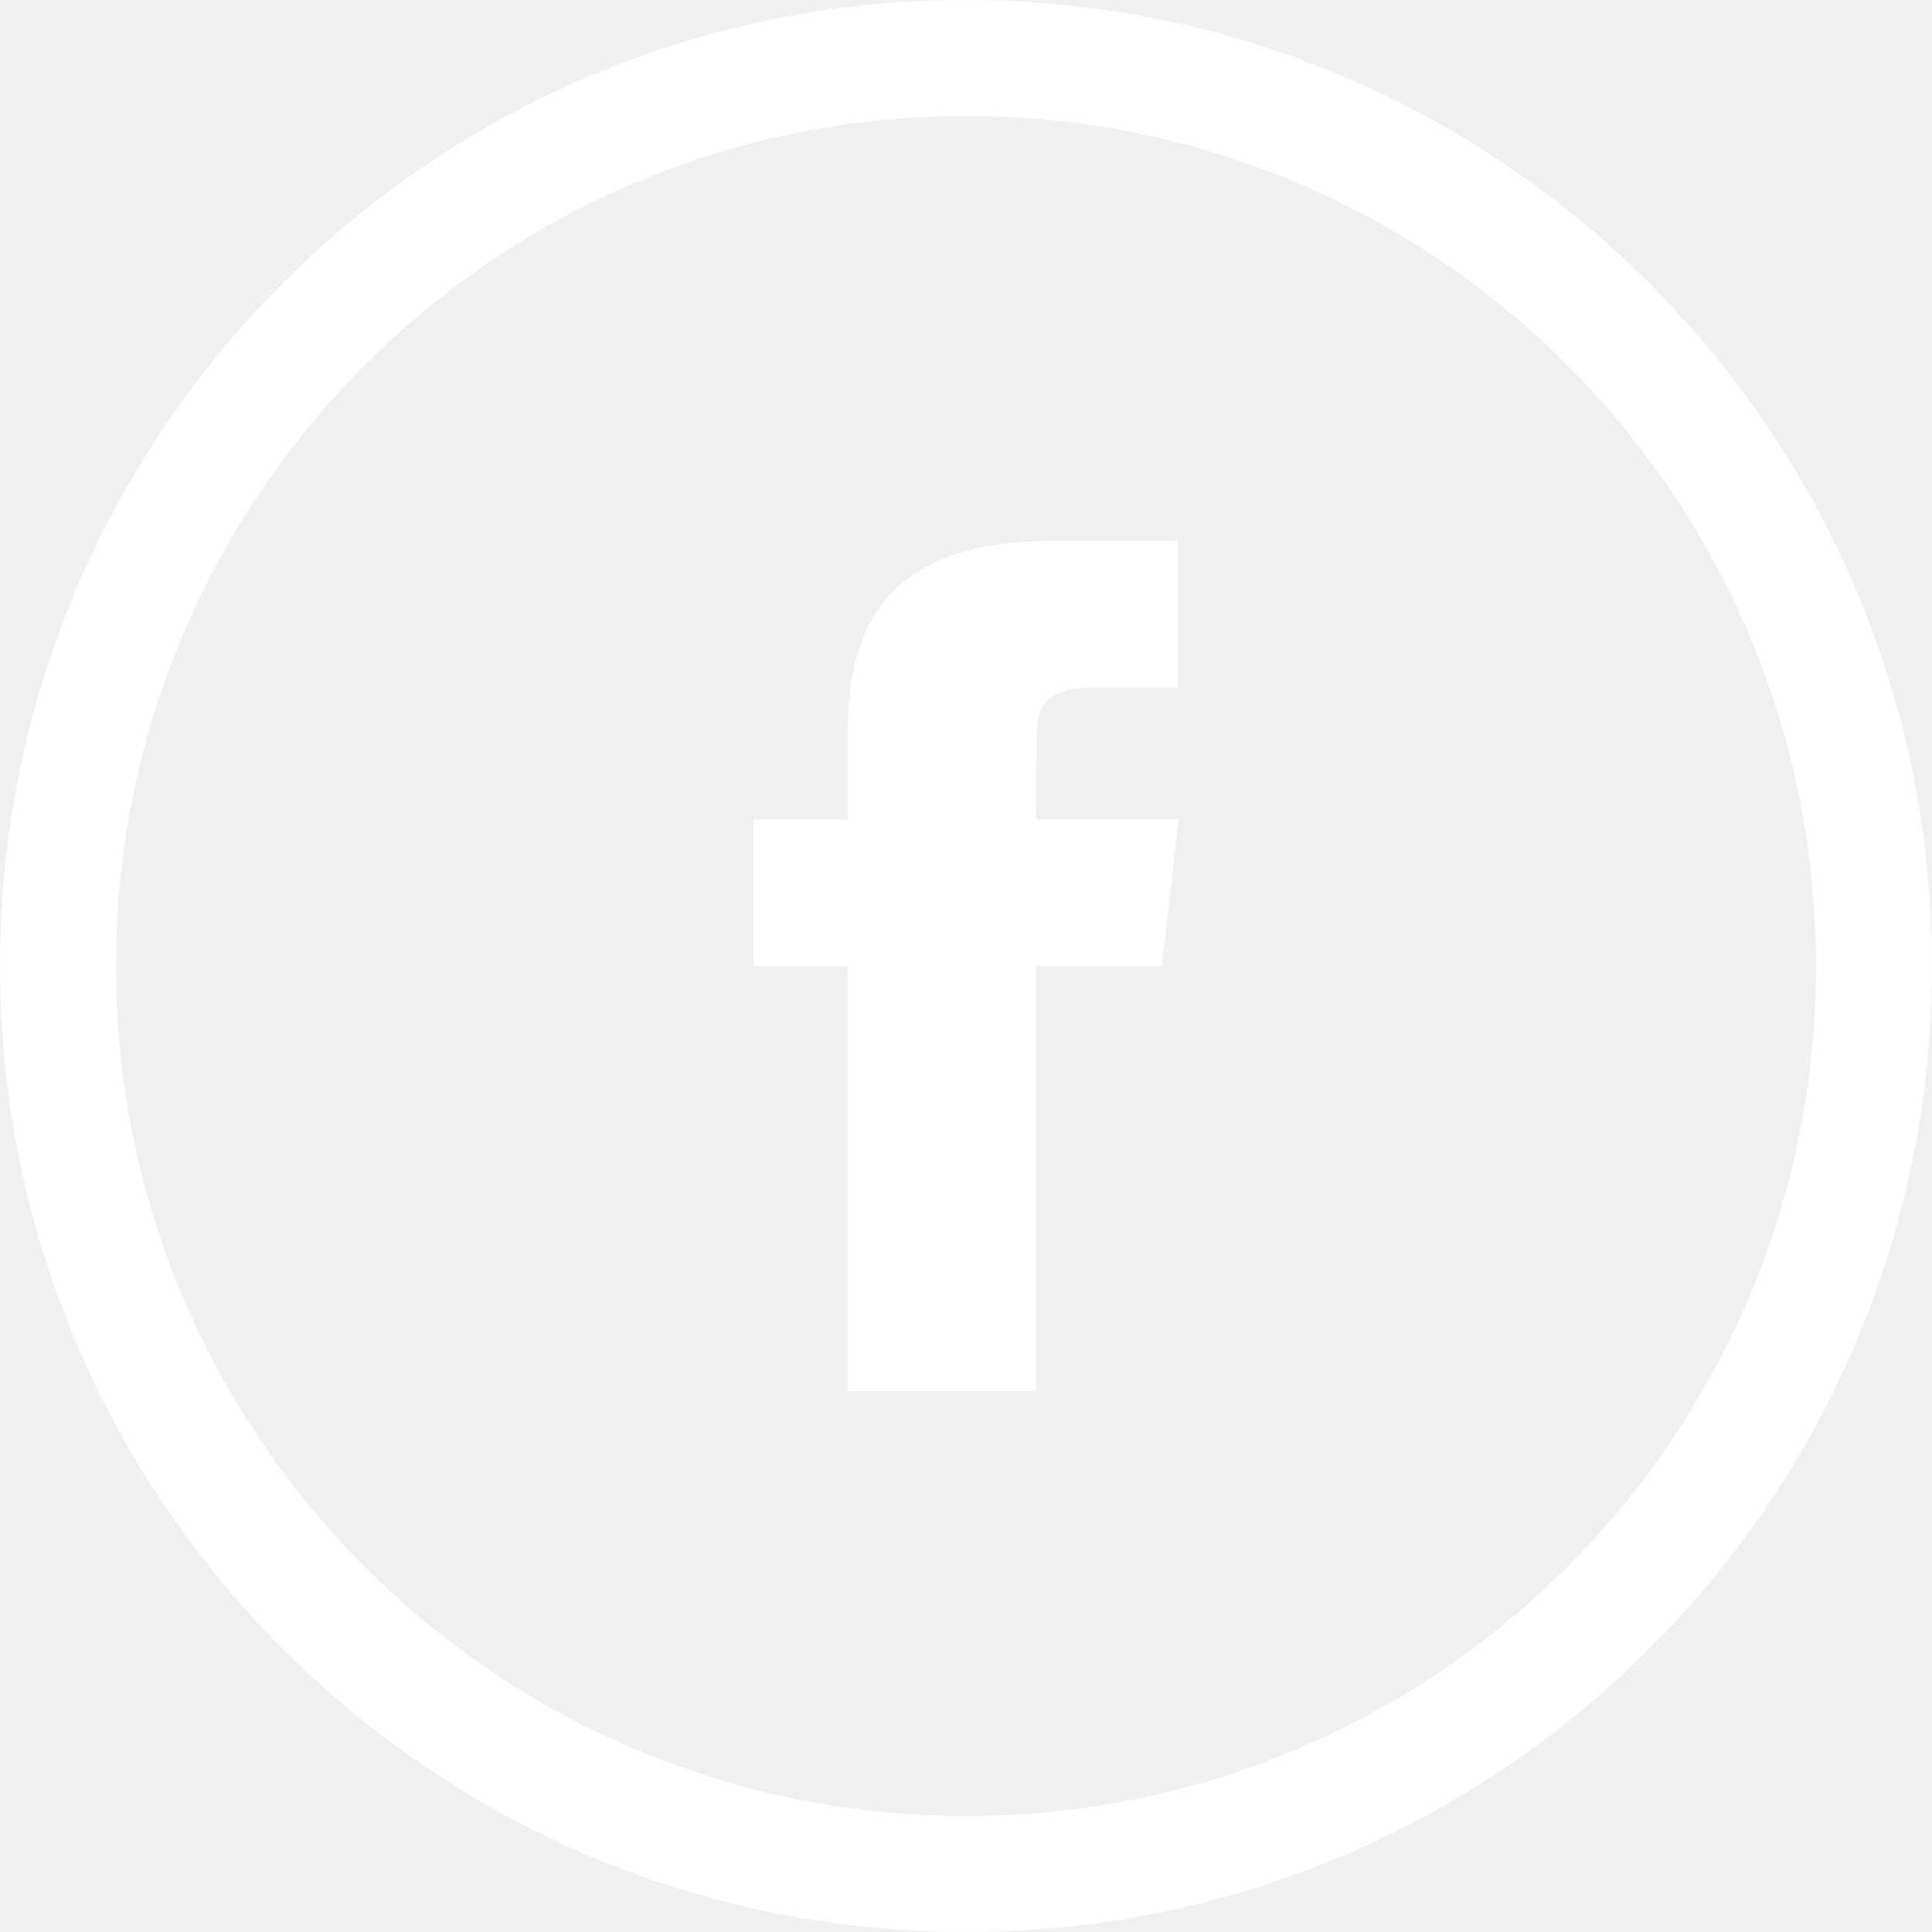
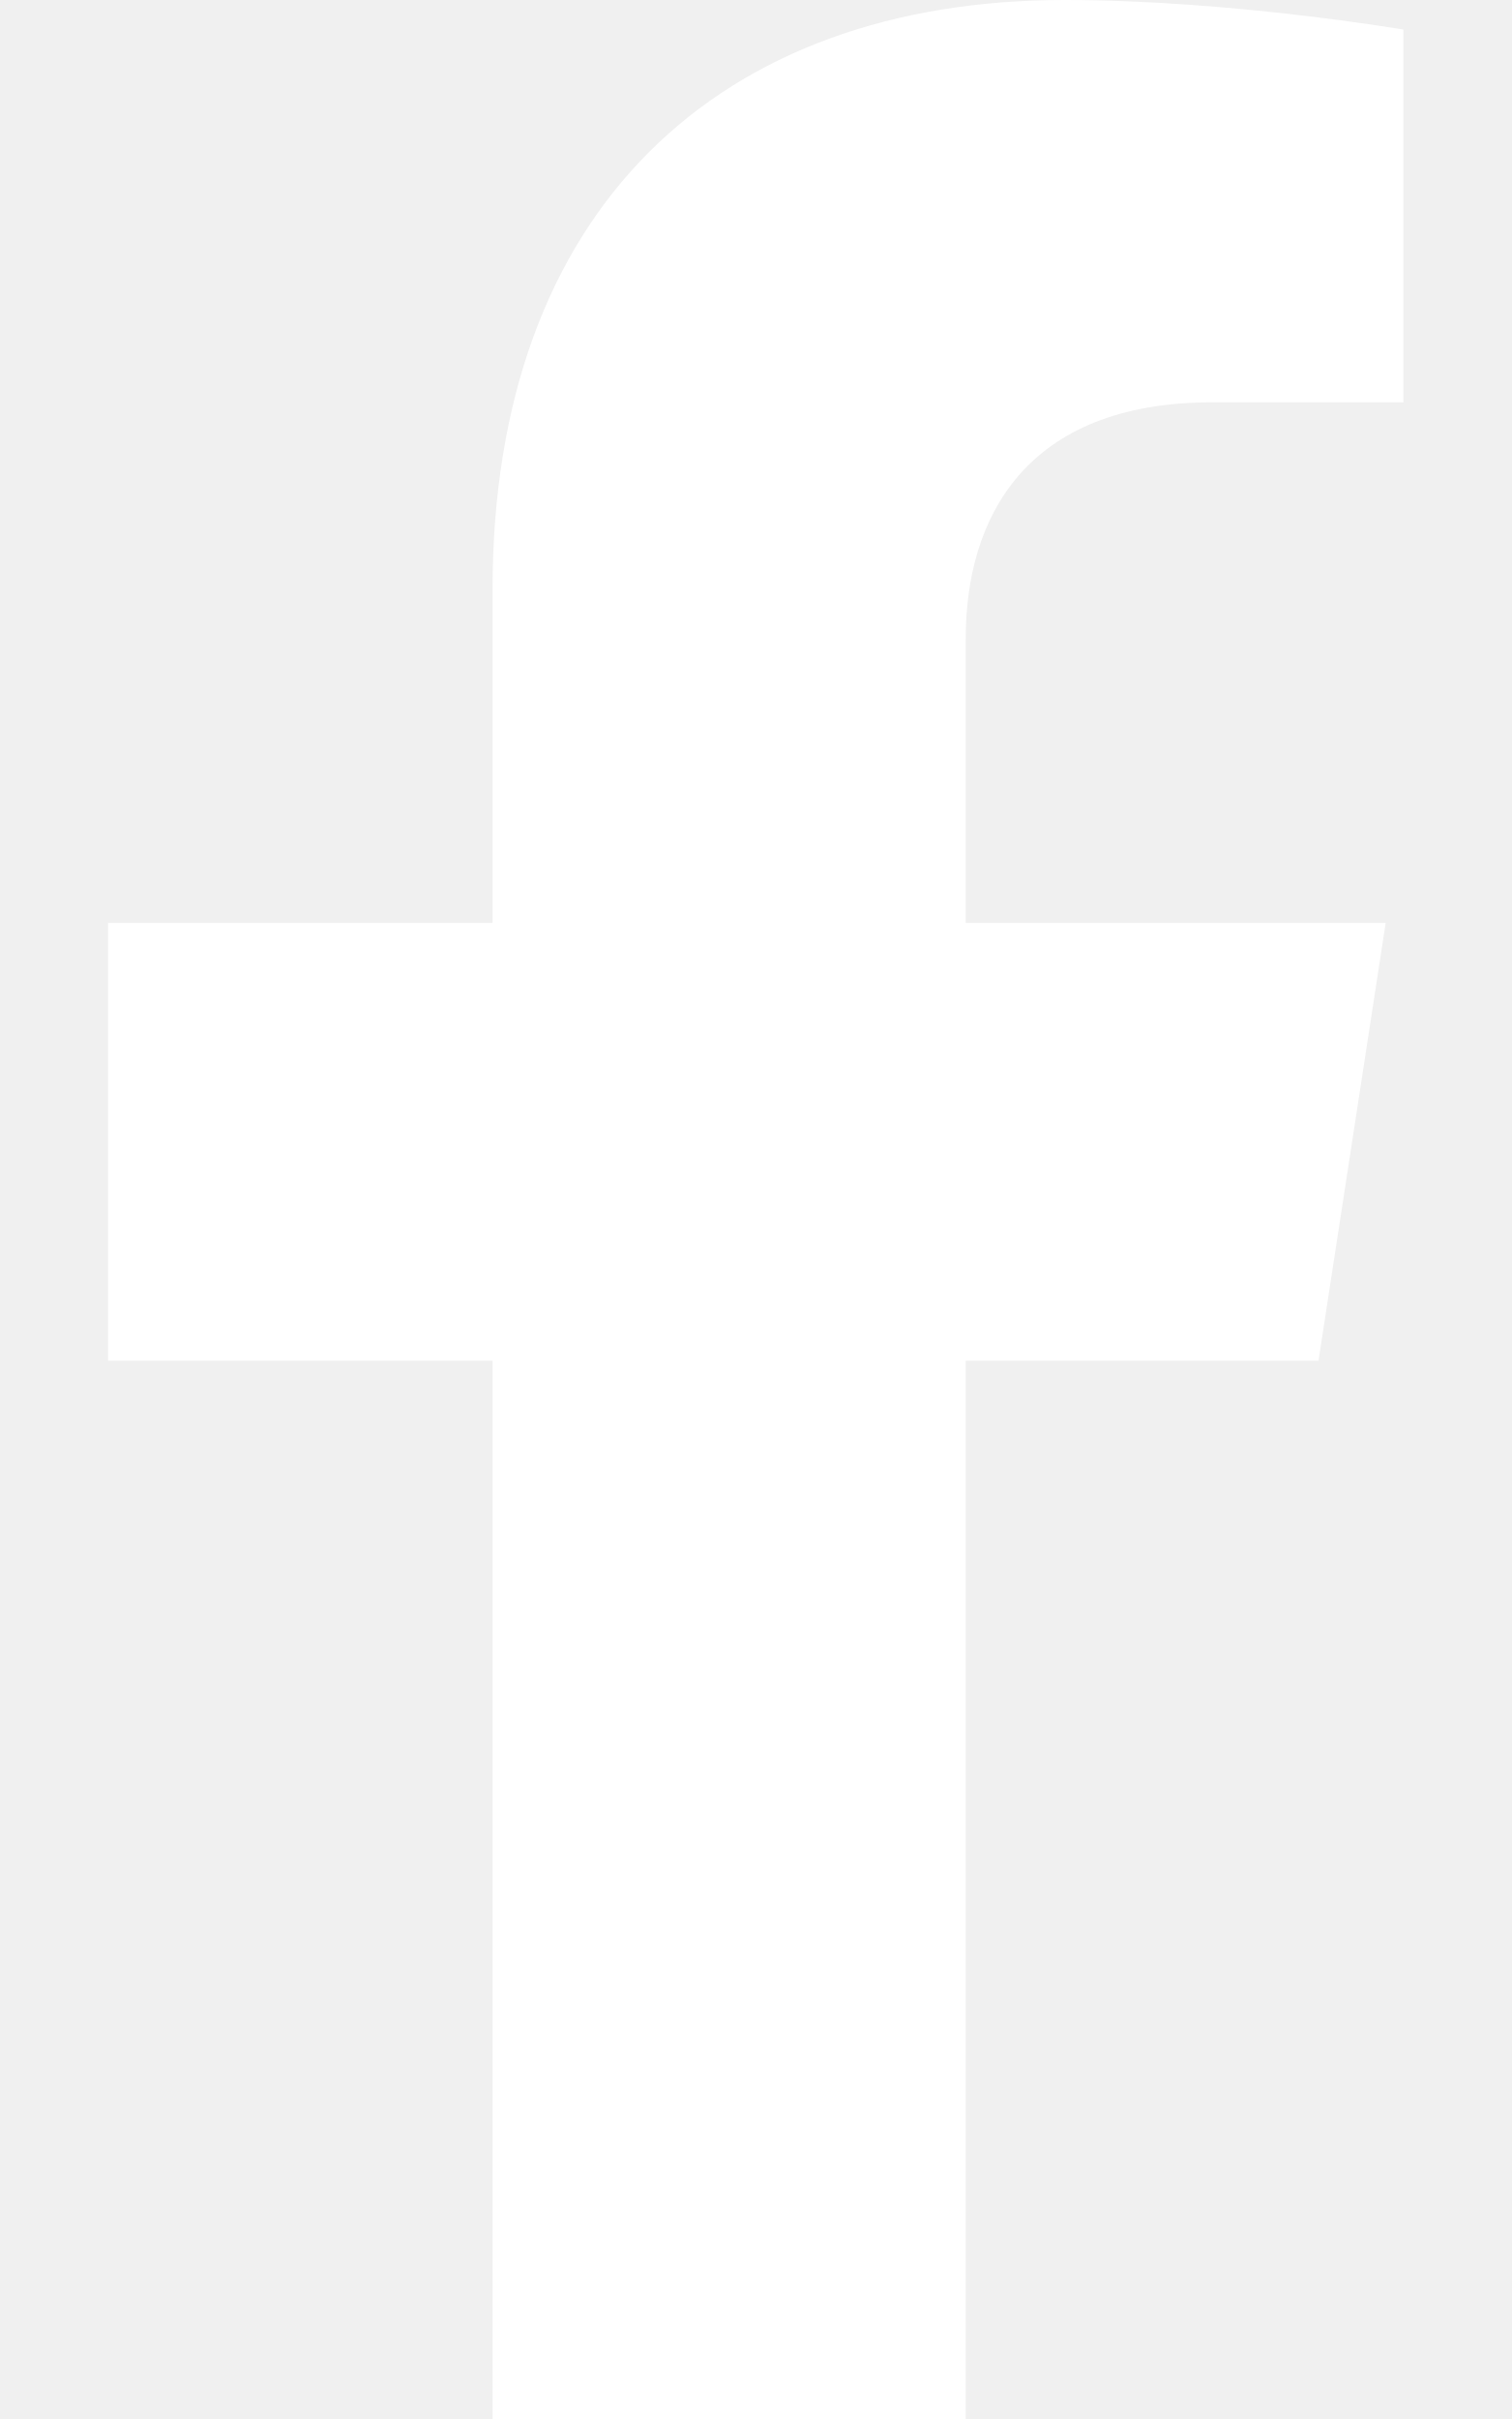
- <svg xmlns="http://www.w3.org/2000/svg" height="50px" version="1.1" viewBox="0 0 50 50" width="50px">
-   <defs />
-   <g fill="none" fill-rule="evenodd" id="Page-1" stroke="none" stroke-width="1">
-     <g fill="#FFFFFF" id="Facebook">
-       <path d="M25,50 C38.807,50 50,38.807 50,25 C50,11.193 38.807,0 25,0 C11.193,0 0,11.193 0,25 C0,38.807 11.193,50 25,50 Z M25,47 C37.15,47 47,37.15 47,25 C47,12.85 37.15,3 25,3 C12.85,3 3,12.85 3,25 C3,37.15 12.85,47 25,47 Z M26.815,36 L26.815,24.999 L30.069,24.999 L30.5,21.208 L26.815,21.208 L26.82,19.31 C26.82,18.321 26.921,17.792 28.443,17.792 L30.477,17.792 L30.477,14 L27.222,14 C23.313,14 21.937,15.839 21.937,18.932 L21.937,21.208 L19.5,21.208 L19.5,24.999 L21.937,24.999 L21.937,36 L26.815,36 Z M26.815,36" id="Oval-1" />
-     </g>
-   </g>
+ <svg xmlns="http://www.w3.org/2000/svg" aria-hidden="true" focusable="false" data-prefix="fab" data-icon="facebook-f" class="svg-inline--fa fa-facebook-f fa-w-10" role="img" viewBox="0 0 320 512">
+   <path fill="#fff" d="M279.14 288l14.22-92.66h-88.91v-60.13c0-25.35 12.42-50.06 52.24-50.06h40.42V6.26S260.43 0 225.36 0c-73.22 0-121.08 44.38-121.08 124.72v70.62H22.89V288h81.39v224h100.17V288z" />
</svg>
